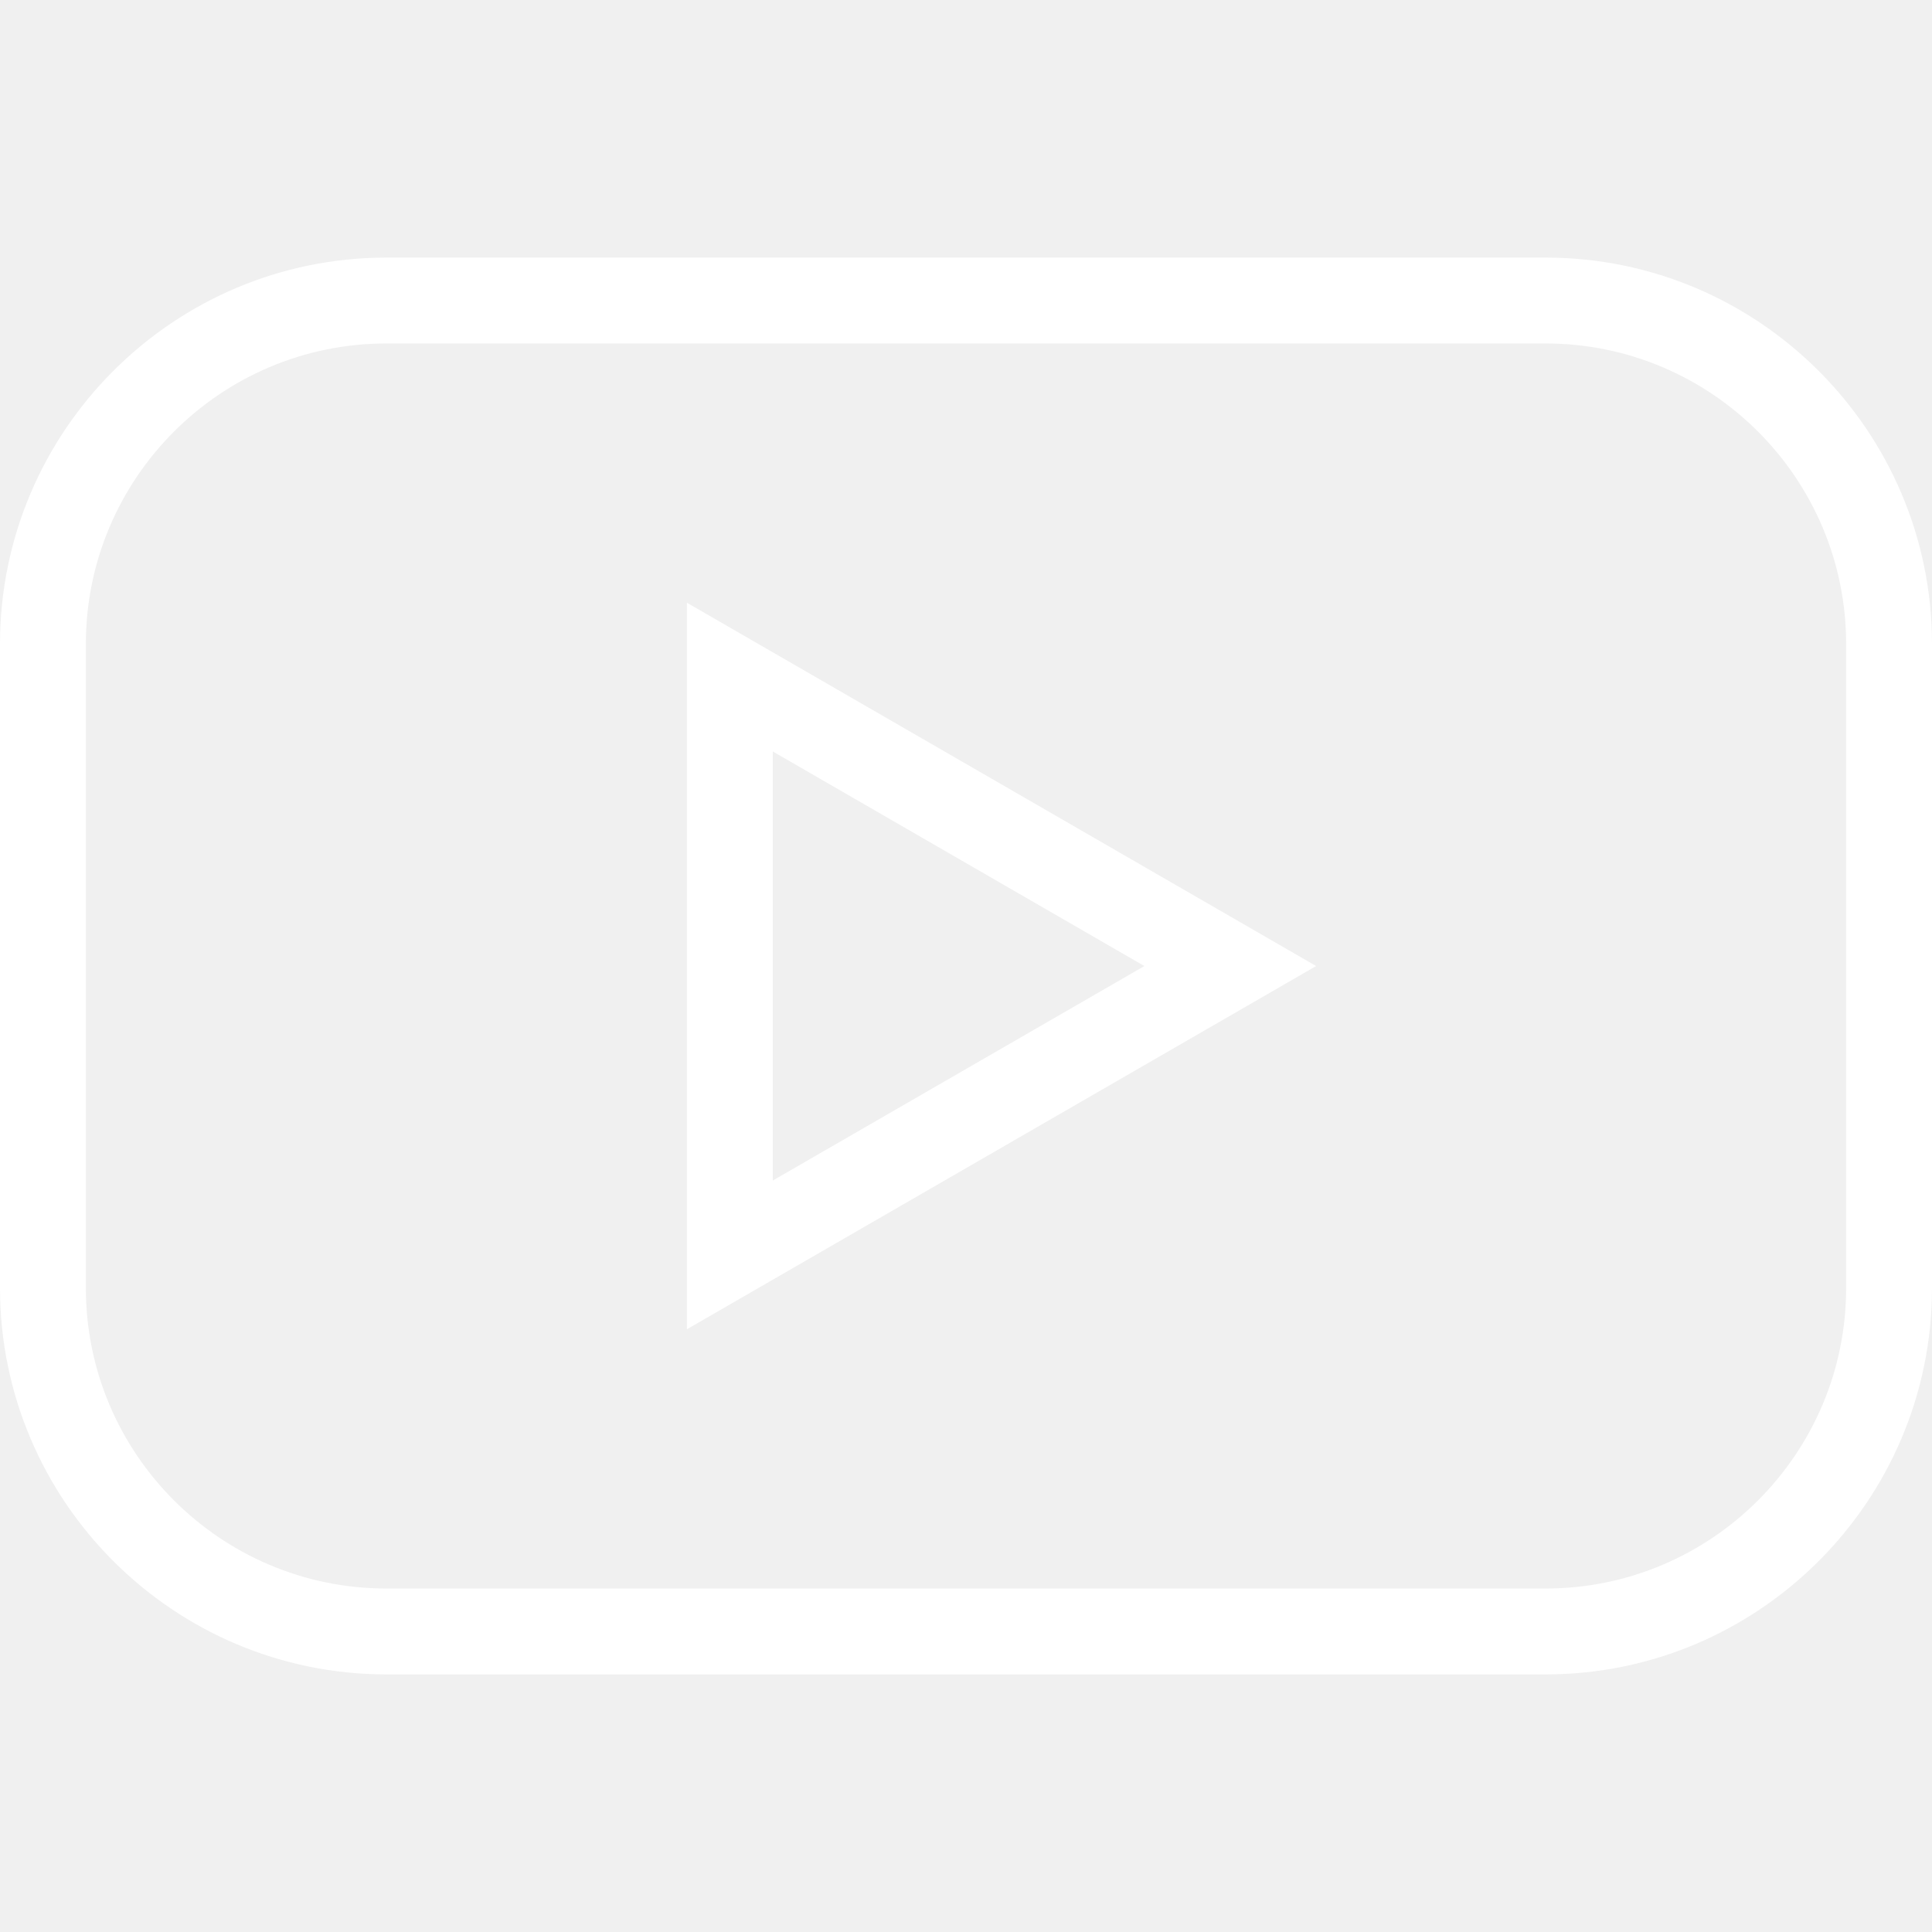
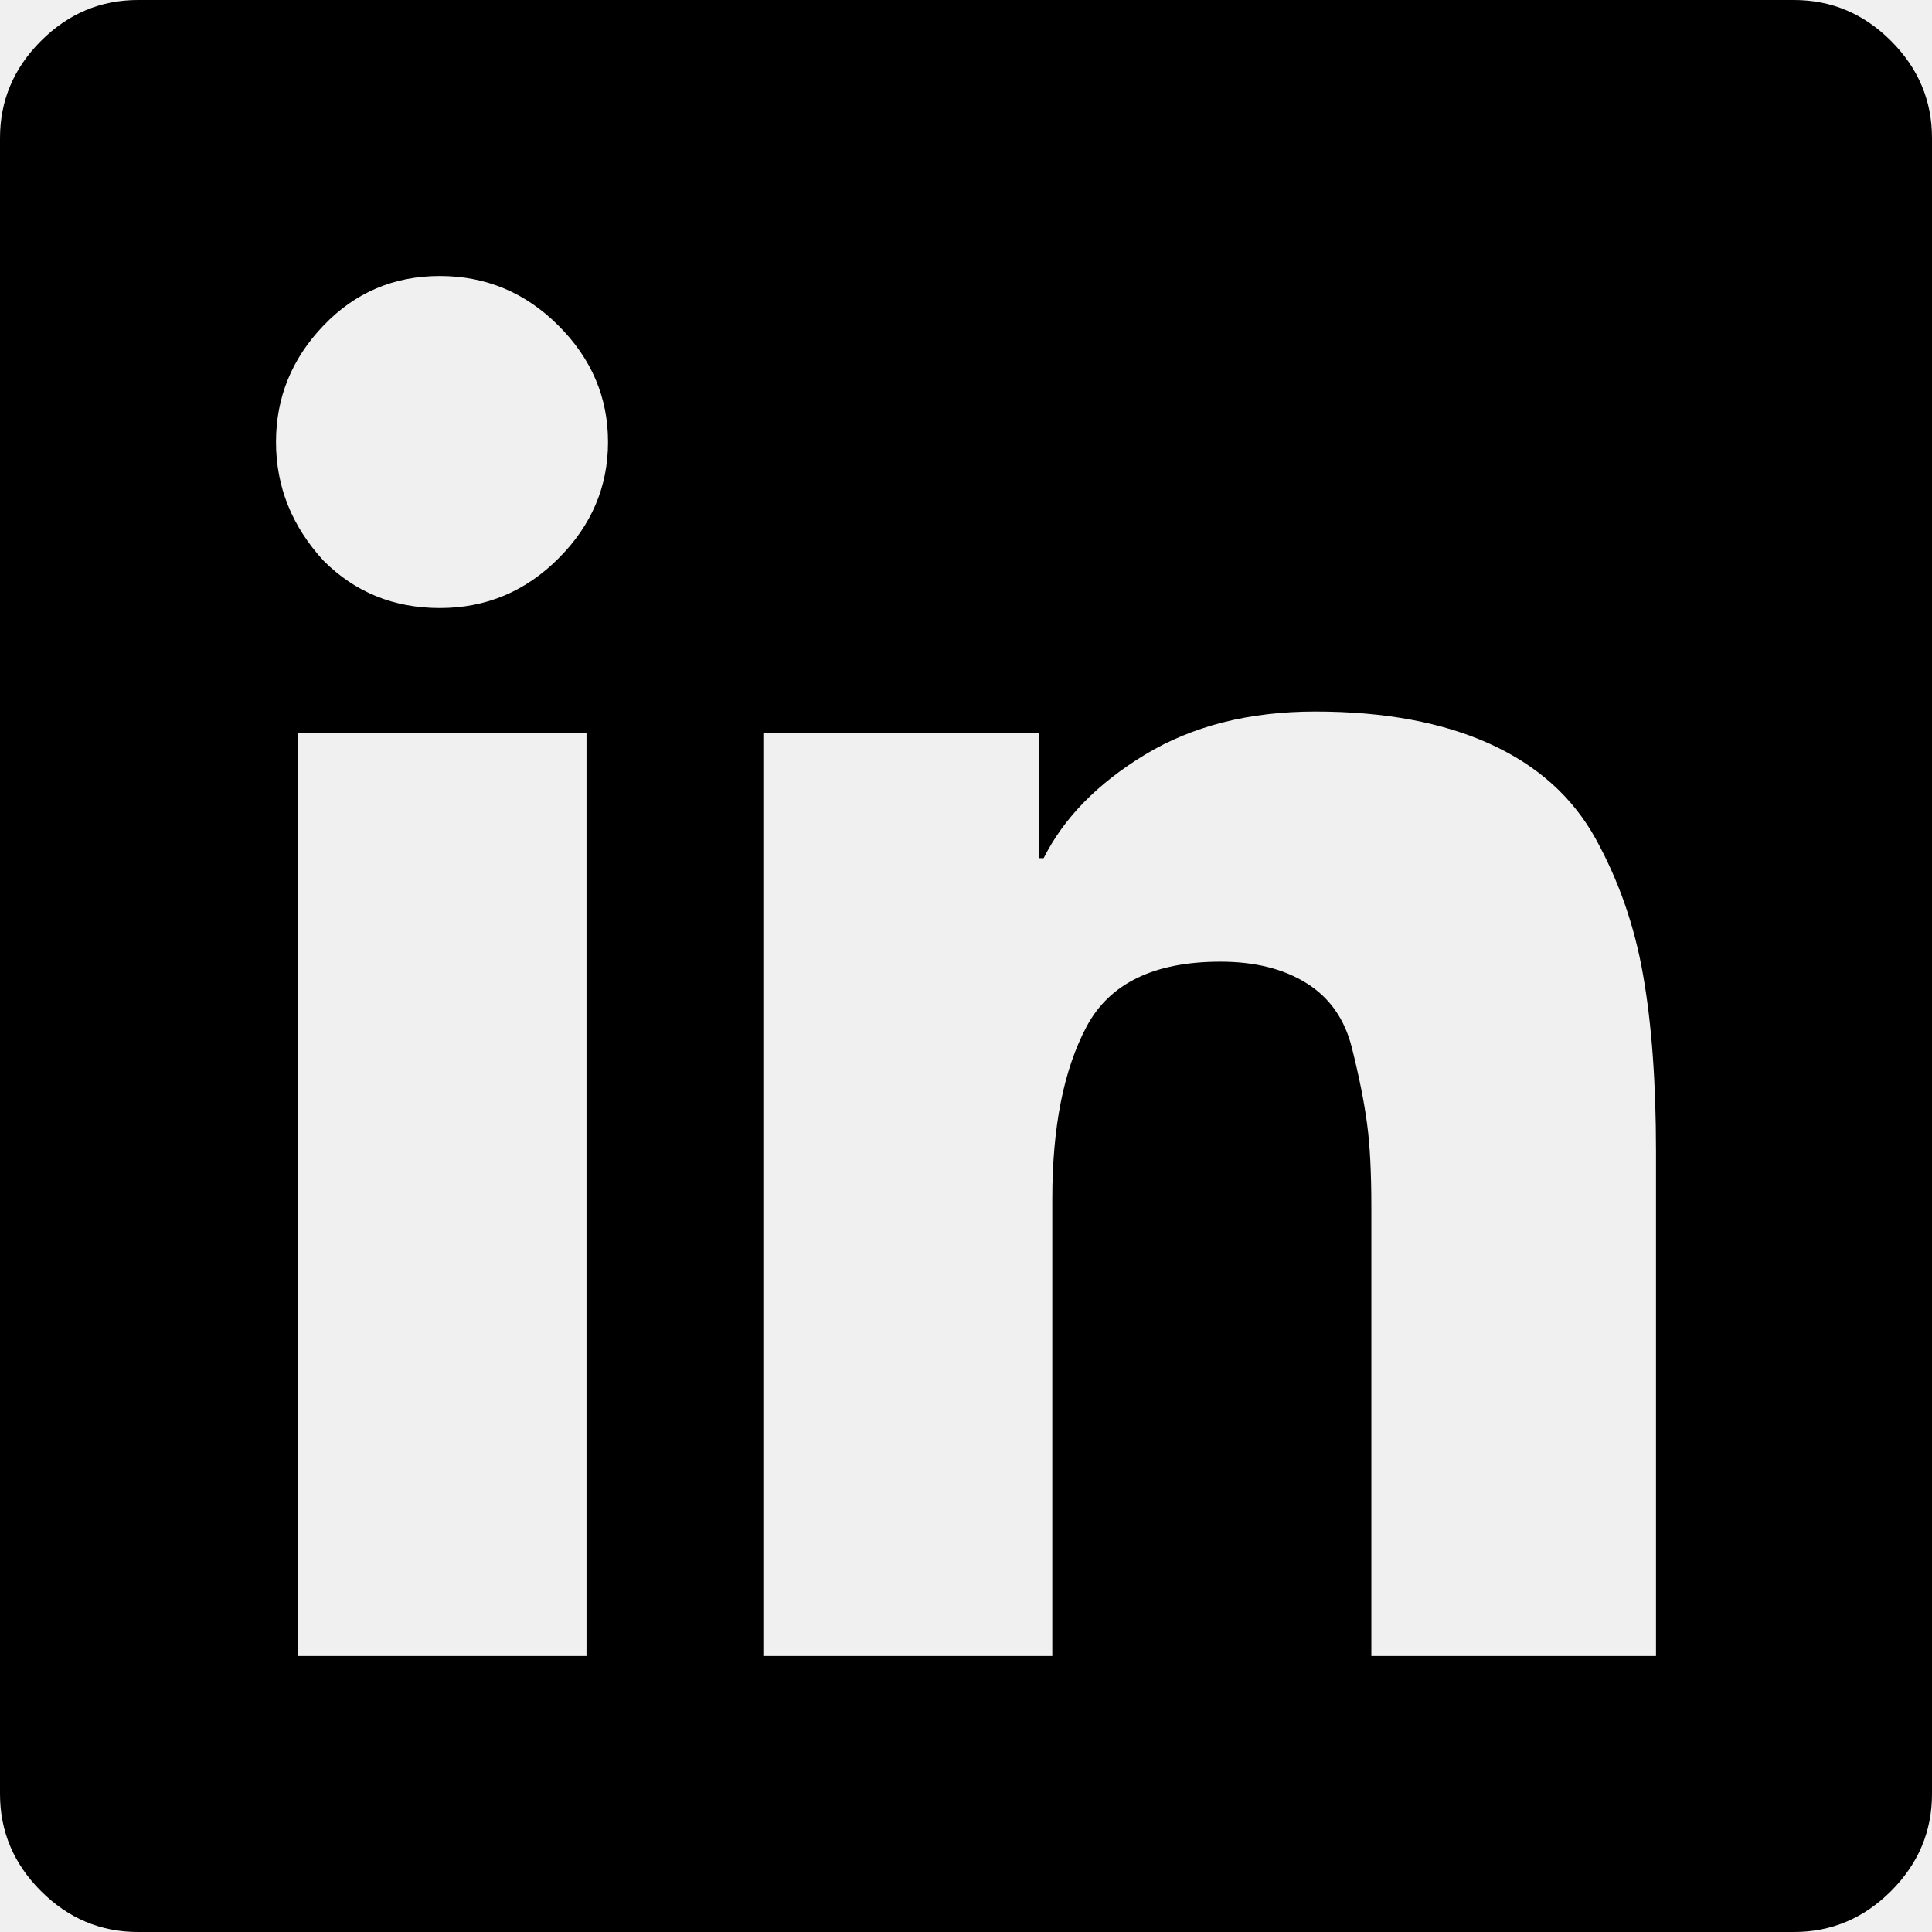
- <svg xmlns="http://www.w3.org/2000/svg" width="612" height="612">
-   <g>
-     <rect fill="none" id="canvas_background" height="402" width="582" y="-1" x="-1" />
-   </g>
-   <g>
-     <g id="svg_1">
-       <g id="youtube">
-         <g id="svg_2">
-           <path fill="#ffffff" id="svg_3" d="m489.6,81.6l-367.2,0c-67.483,0 -122.4,54.916 -122.4,122.4l0,204c0,67.482 54.917,122.4 122.4,122.4l367.2,0c67.483,0 122.4,-54.918 122.4,-122.4l0,-204c0,-67.484 -54.917,-122.4 -122.4,-122.4zm95.2,326.4c0,52.496 -42.704,95.199 -95.2,95.199l-367.2,0c-52.496,0 -95.2,-42.703 -95.2,-95.199l0,-204c0,-52.496 42.704,-95.2 95.2,-95.2l367.2,0c52.496,0 95.2,42.704 95.2,95.2l0,204zm-367.2,13.068l199.308,-115.055l-199.308,-115.083l0,230.138zm27.2,-183.027l117.708,67.973l-117.708,67.945l0,-135.918z" />
-         </g>
-       </g>
-     </g>
-     <g id="svg_4" />
-     <g id="svg_5" />
-     <g id="svg_6" />
-     <g id="svg_7" />
-     <g id="svg_8" />
-     <g id="svg_9" />
-     <g id="svg_10" />
-     <g id="svg_11" />
-     <g id="svg_12" />
-     <g id="svg_13" />
-     <g id="svg_14" />
-     <g id="svg_15" />
-     <g id="svg_16" />
-     <g id="svg_17" />
-     <g id="svg_18" />
-   </g>
+ <svg xmlns="http://www.w3.org/2000/svg" style="" width="21" height="21" version="1.1" id="svg4">
+   <defs id="defs8" />
+   <path d="M19.5 -0 C19.906 -0 20.258 0.148 20.555 0.445 C20.852 0.742 21 1.094 21 1.5 L21 19.5 C21 19.906 20.852 20.258 20.555 20.555 C20.258 20.852 19.906 21 19.5 21 L1.5 21 C1.094 21 0.742 20.852 0.445 20.555 C0.148 20.258 0 19.906 0 19.5 L0 1.5 C0 1.094 0.148 0.742 0.445 0.445 C0.742 0.148 1.094 -0 1.5 -0 Z M6.328 18 L6.375 18 L6.375 7.969 L3.234 7.969 L3.234 18 Z M3.516 6.094 C3.859 6.438 4.281 6.609 4.781 6.609 C5.281 6.609 5.711 6.43 6.07 6.07 C6.43 5.711 6.609 5.289 6.609 4.805 C6.609 4.32 6.43 3.898 6.07 3.539 C5.711 3.18 5.281 3 4.781 3 C4.281 3 3.859 3.18 3.516 3.539 C3.172 3.898 3 4.32 3 4.805 C3 5.289 3.172 5.719 3.516 6.094 Z M18 18 L18 12.516 C18 11.766 17.953 11.125 17.859 10.594 C17.766 10.062 17.594 9.57 17.344 9.117 C17.094 8.664 16.711 8.32 16.195 8.086 C15.68 7.852 15.047 7.734 14.297 7.734 C13.578 7.734 12.961 7.891 12.445 8.203 C11.93 8.516 11.563 8.891 11.344 9.328 L11.297 9.328 L11.297 7.969 L8.297 7.969 L8.297 18 L11.438 18 L11.438 13.031 C11.438 12.25 11.562 11.625 11.812 11.156 C12.063 10.687 12.547 10.453 13.266 10.453 C13.641 10.453 13.953 10.531 14.203 10.688 C14.453 10.844 14.617 11.078 14.695 11.391 C14.773 11.703 14.828 11.977 14.859 12.211 C14.891 12.445 14.906 12.75 14.906 13.125 L14.906 18 Z M21 19.5" style="fill:black" id="path2" />
</svg>
